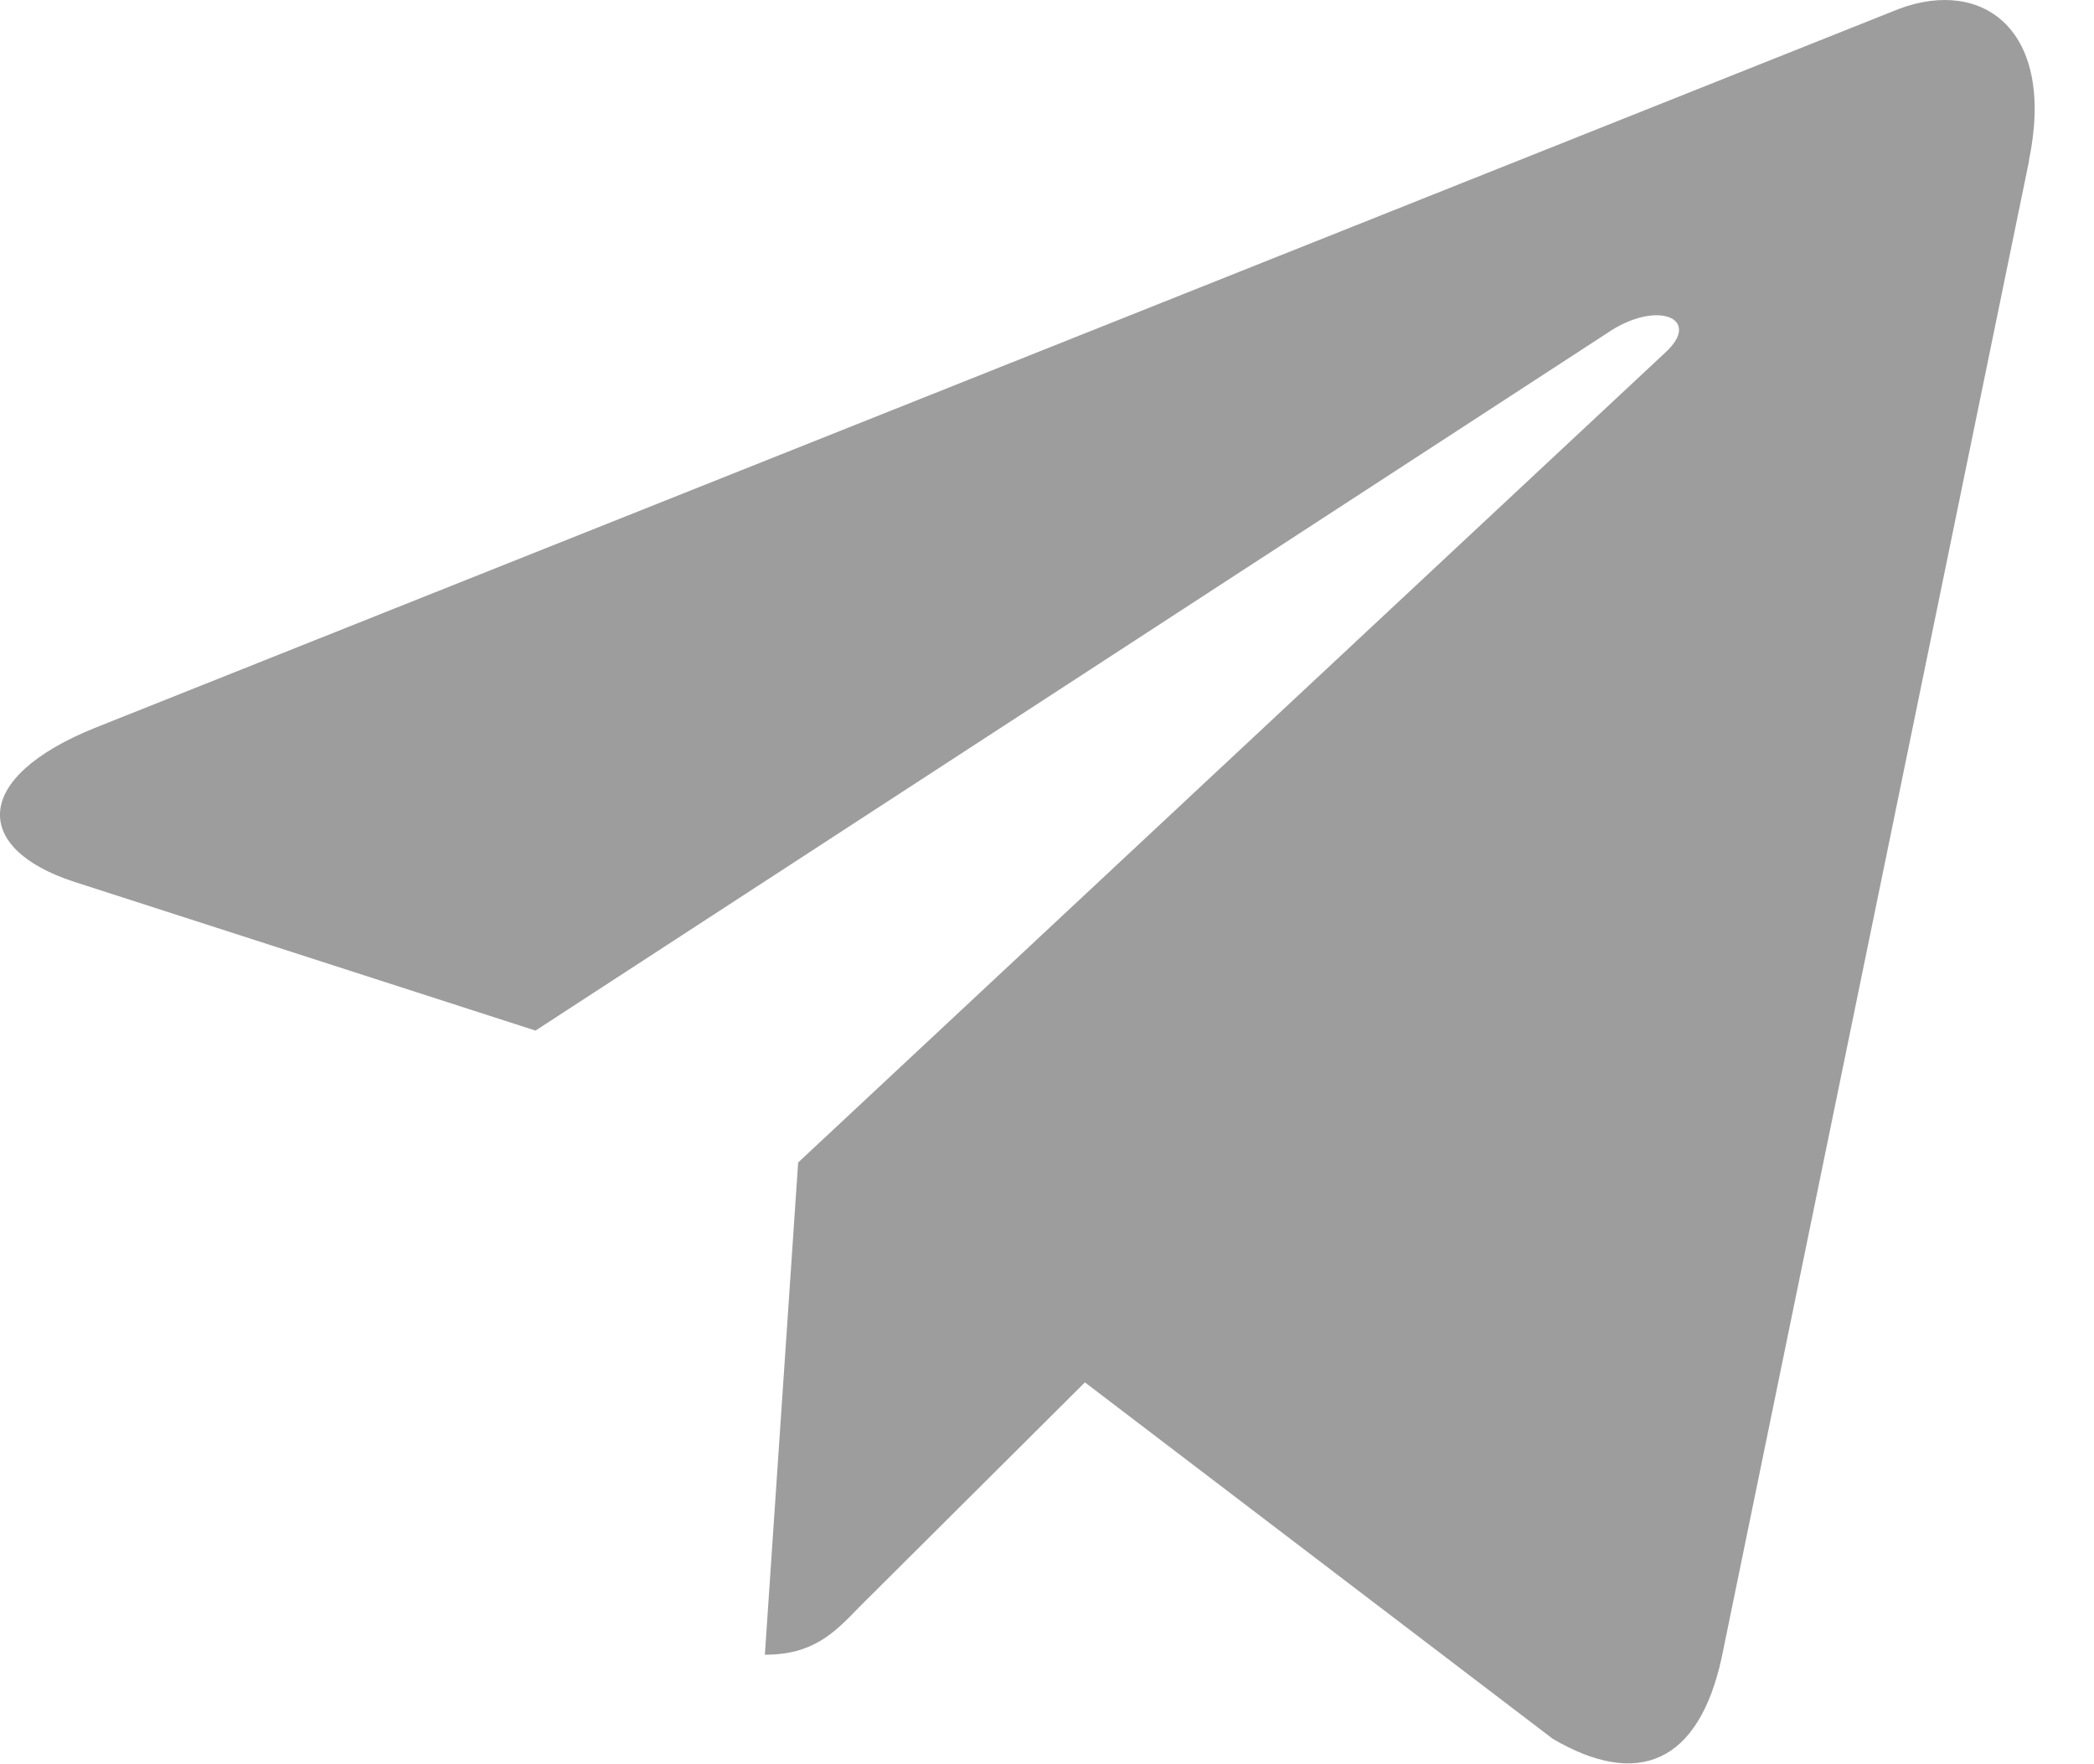
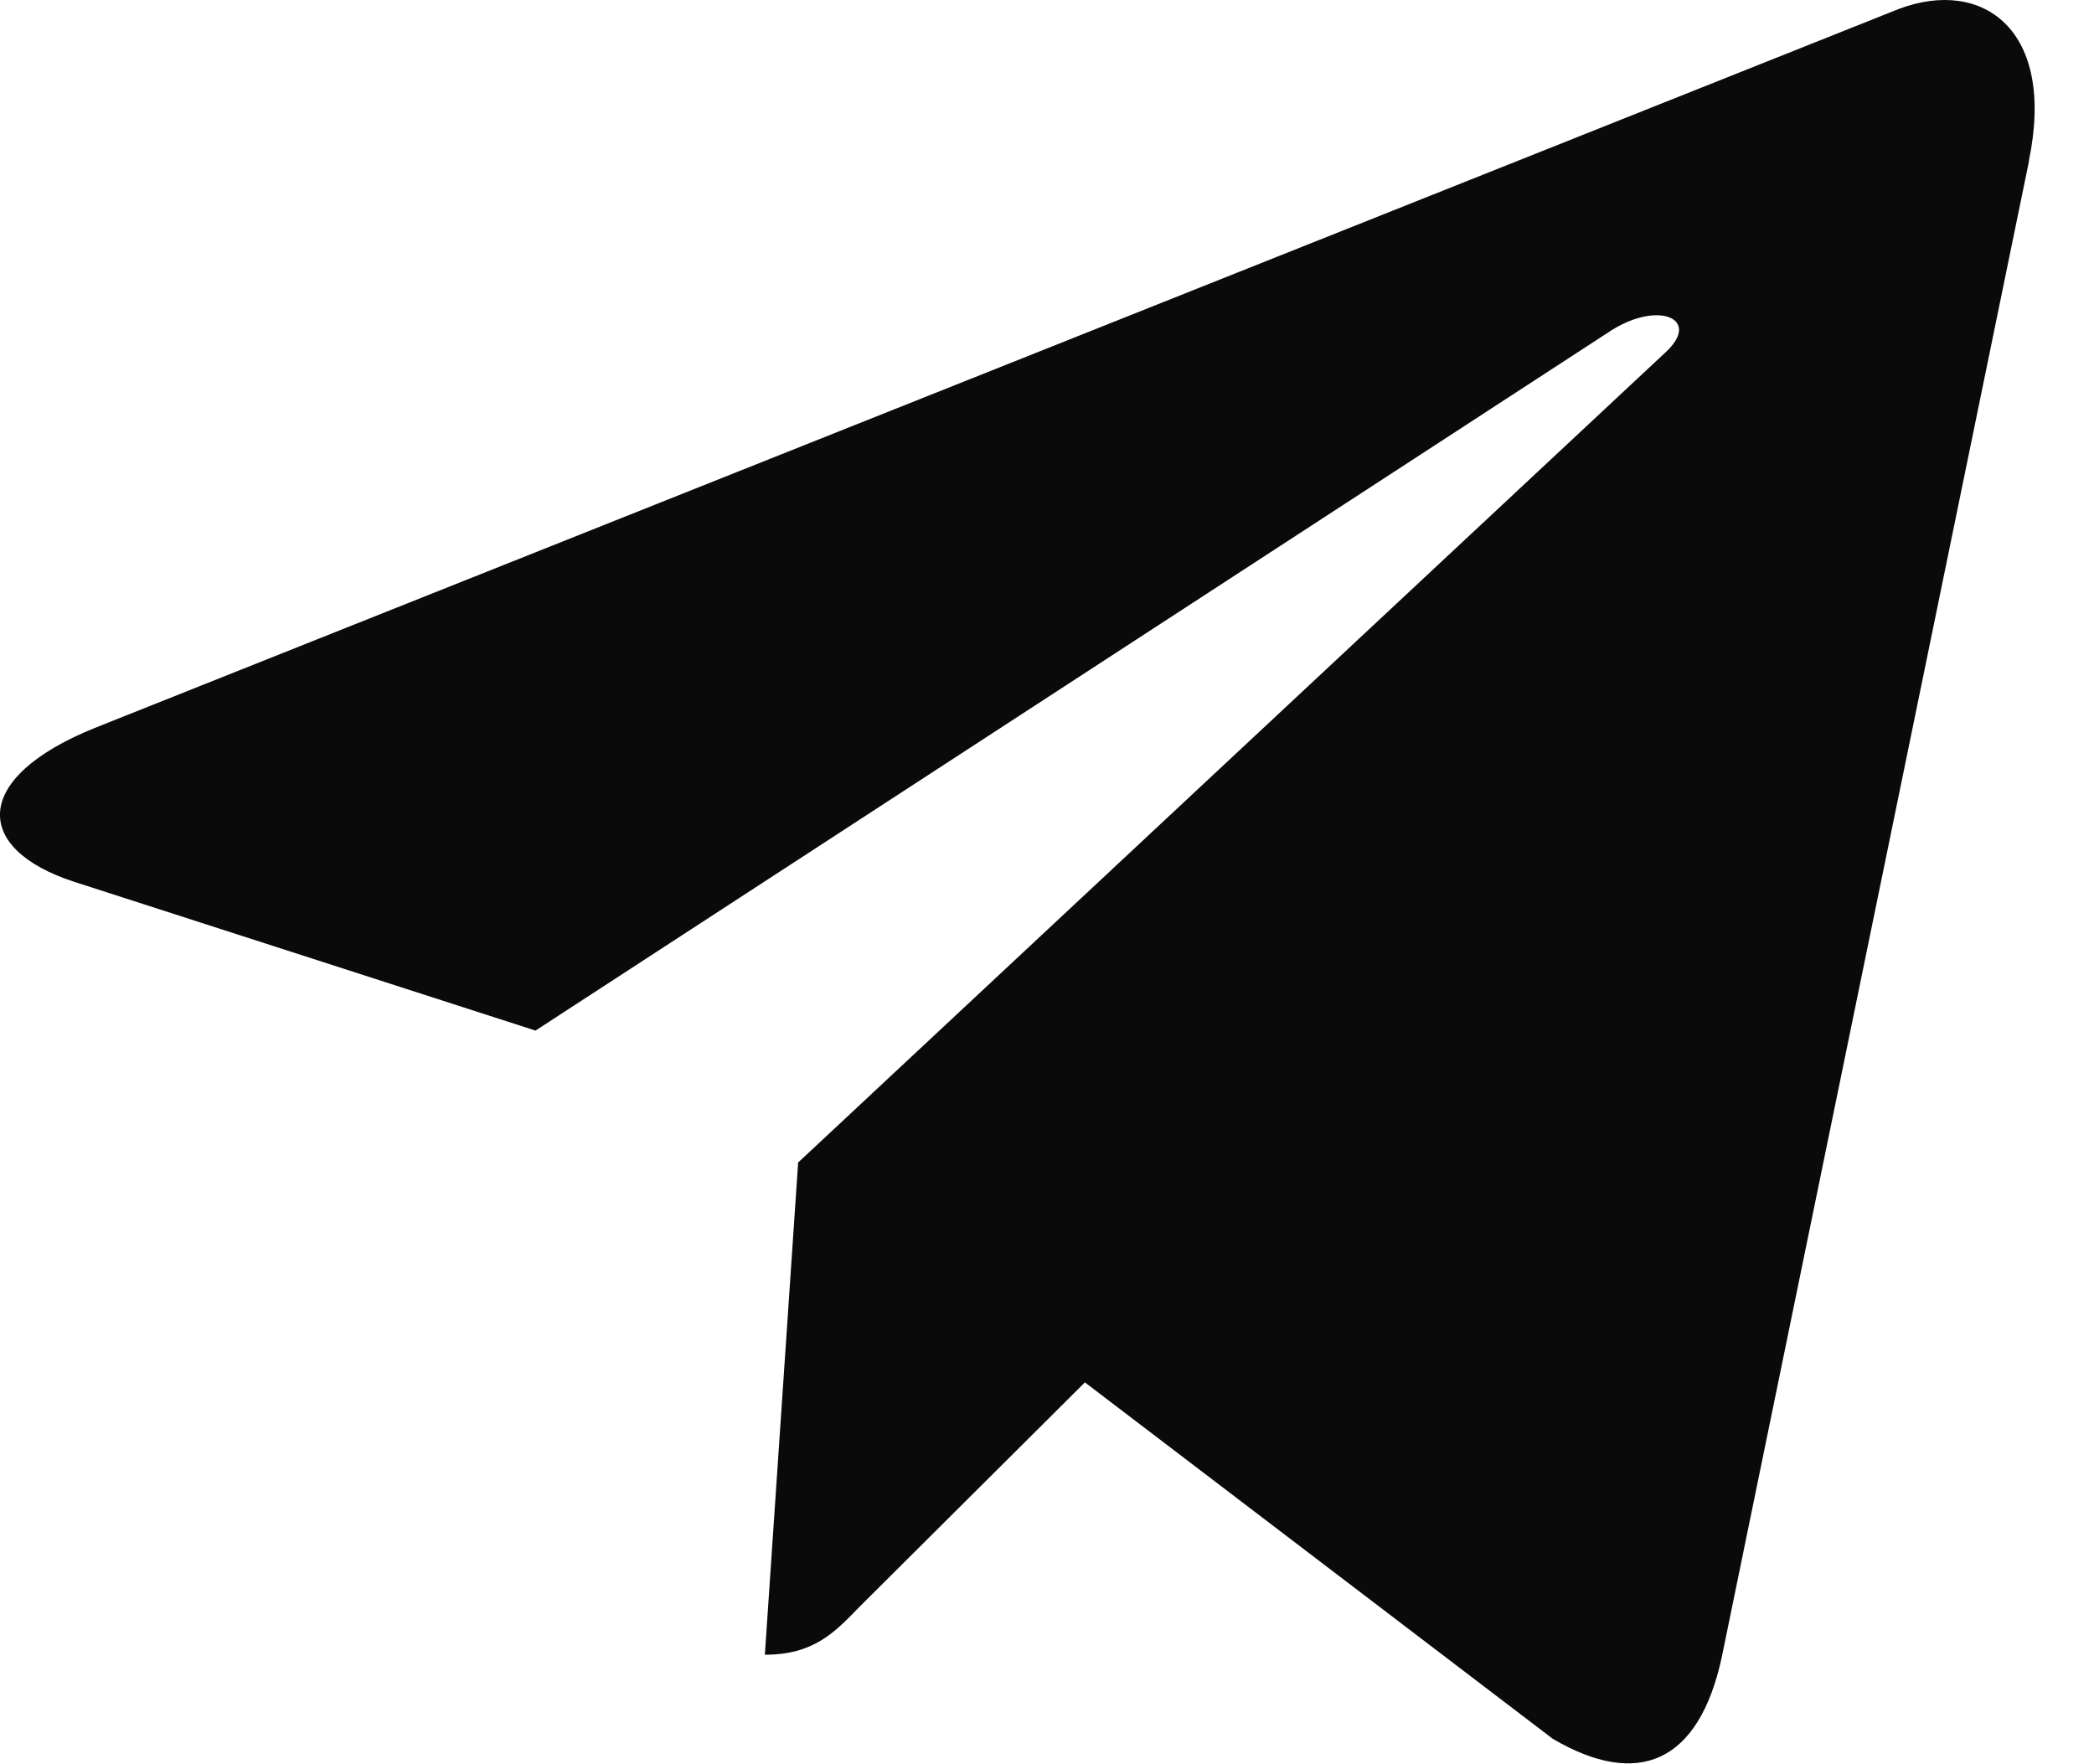
<svg xmlns="http://www.w3.org/2000/svg" width="19" height="16" viewBox="0 0 19 16" fill="none">
-   <path d="M0.86 6.605L17.232 0.08C17.992 -0.204 18.656 0.271 18.409 1.459L18.411 1.458L15.623 15.034C15.416 15.996 14.863 16.231 14.089 15.777L9.844 12.543L7.796 14.582C7.57 14.816 7.379 15.014 6.94 15.014L7.242 10.548L15.109 3.2C15.452 2.888 15.033 2.713 14.582 3.023L4.859 9.351L0.667 7.999C-0.243 7.701 -0.263 7.059 0.86 6.605Z" fill="#0A0A0A" fill-opacity="0.4" />
+   <path d="M0.86 6.605L17.232 0.08C17.992 -0.204 18.656 0.271 18.409 1.459L18.411 1.458L15.623 15.034C15.416 15.996 14.863 16.231 14.089 15.777L9.844 12.543L7.796 14.582C7.57 14.816 7.379 15.014 6.94 15.014L7.242 10.548L15.109 3.2C15.452 2.888 15.033 2.713 14.582 3.023L4.859 9.351L0.667 7.999C-0.243 7.701 -0.263 7.059 0.86 6.605Z" fill="#0A0A0A" />
</svg>
